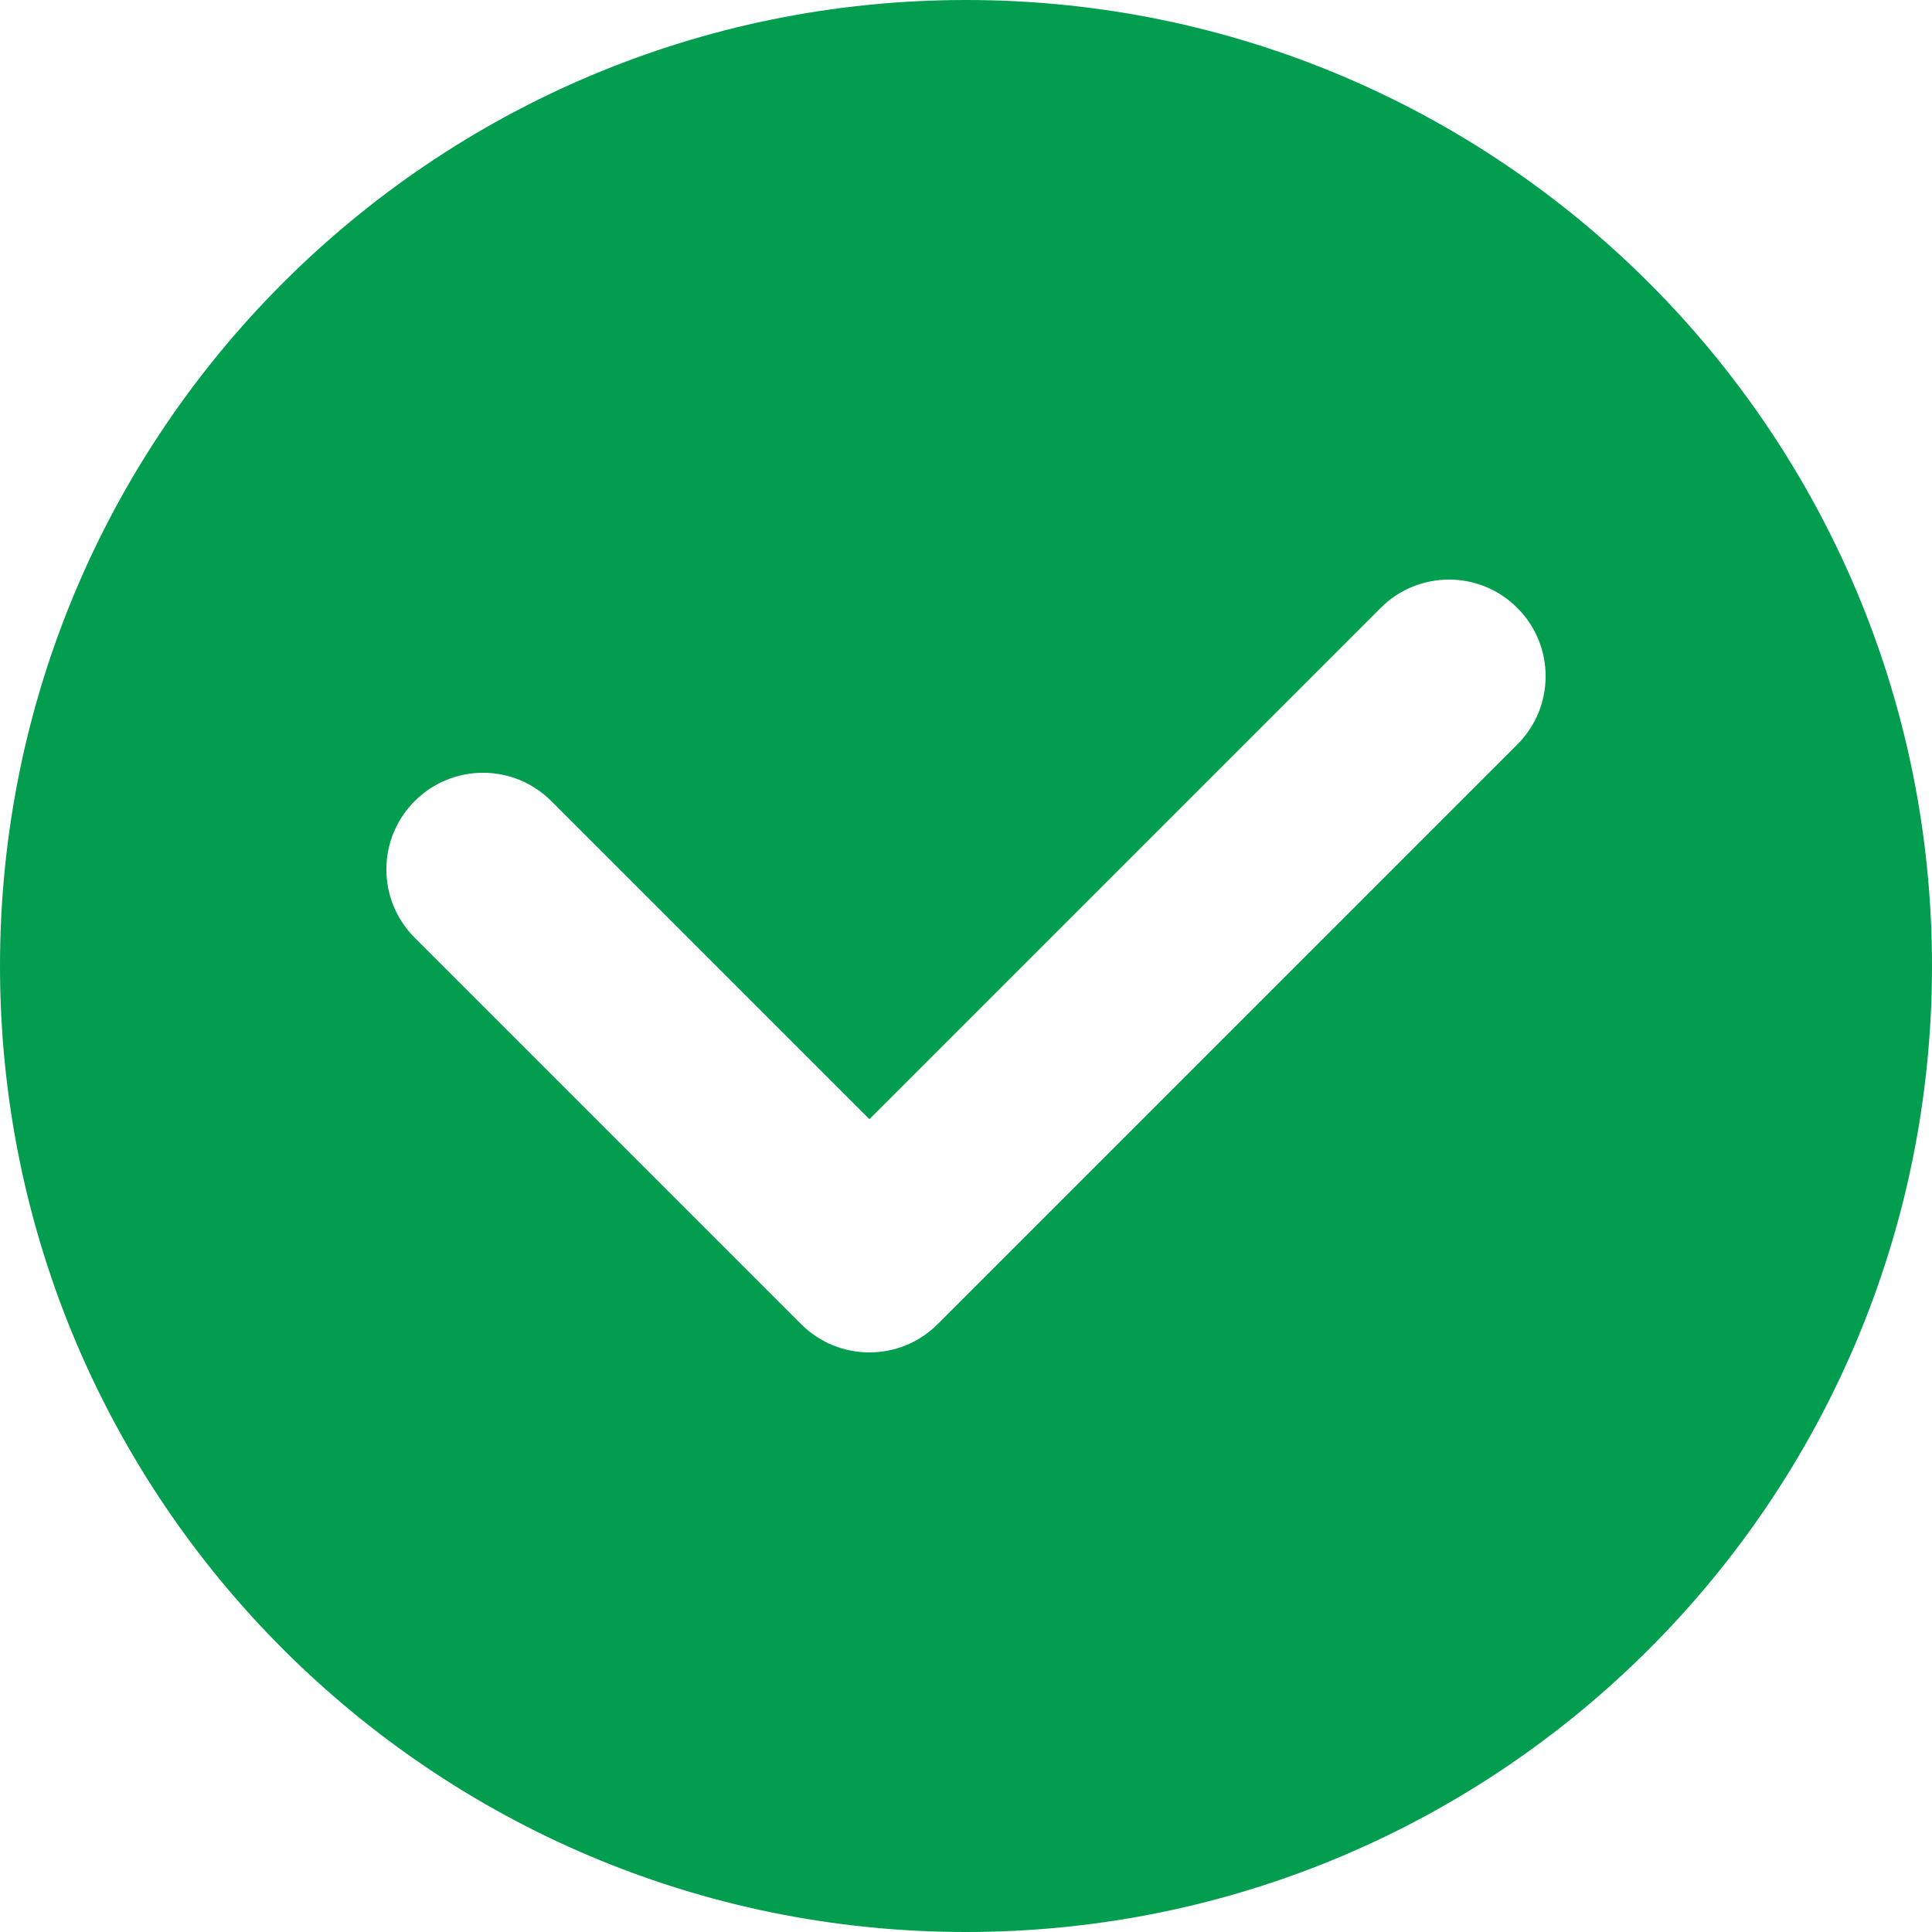
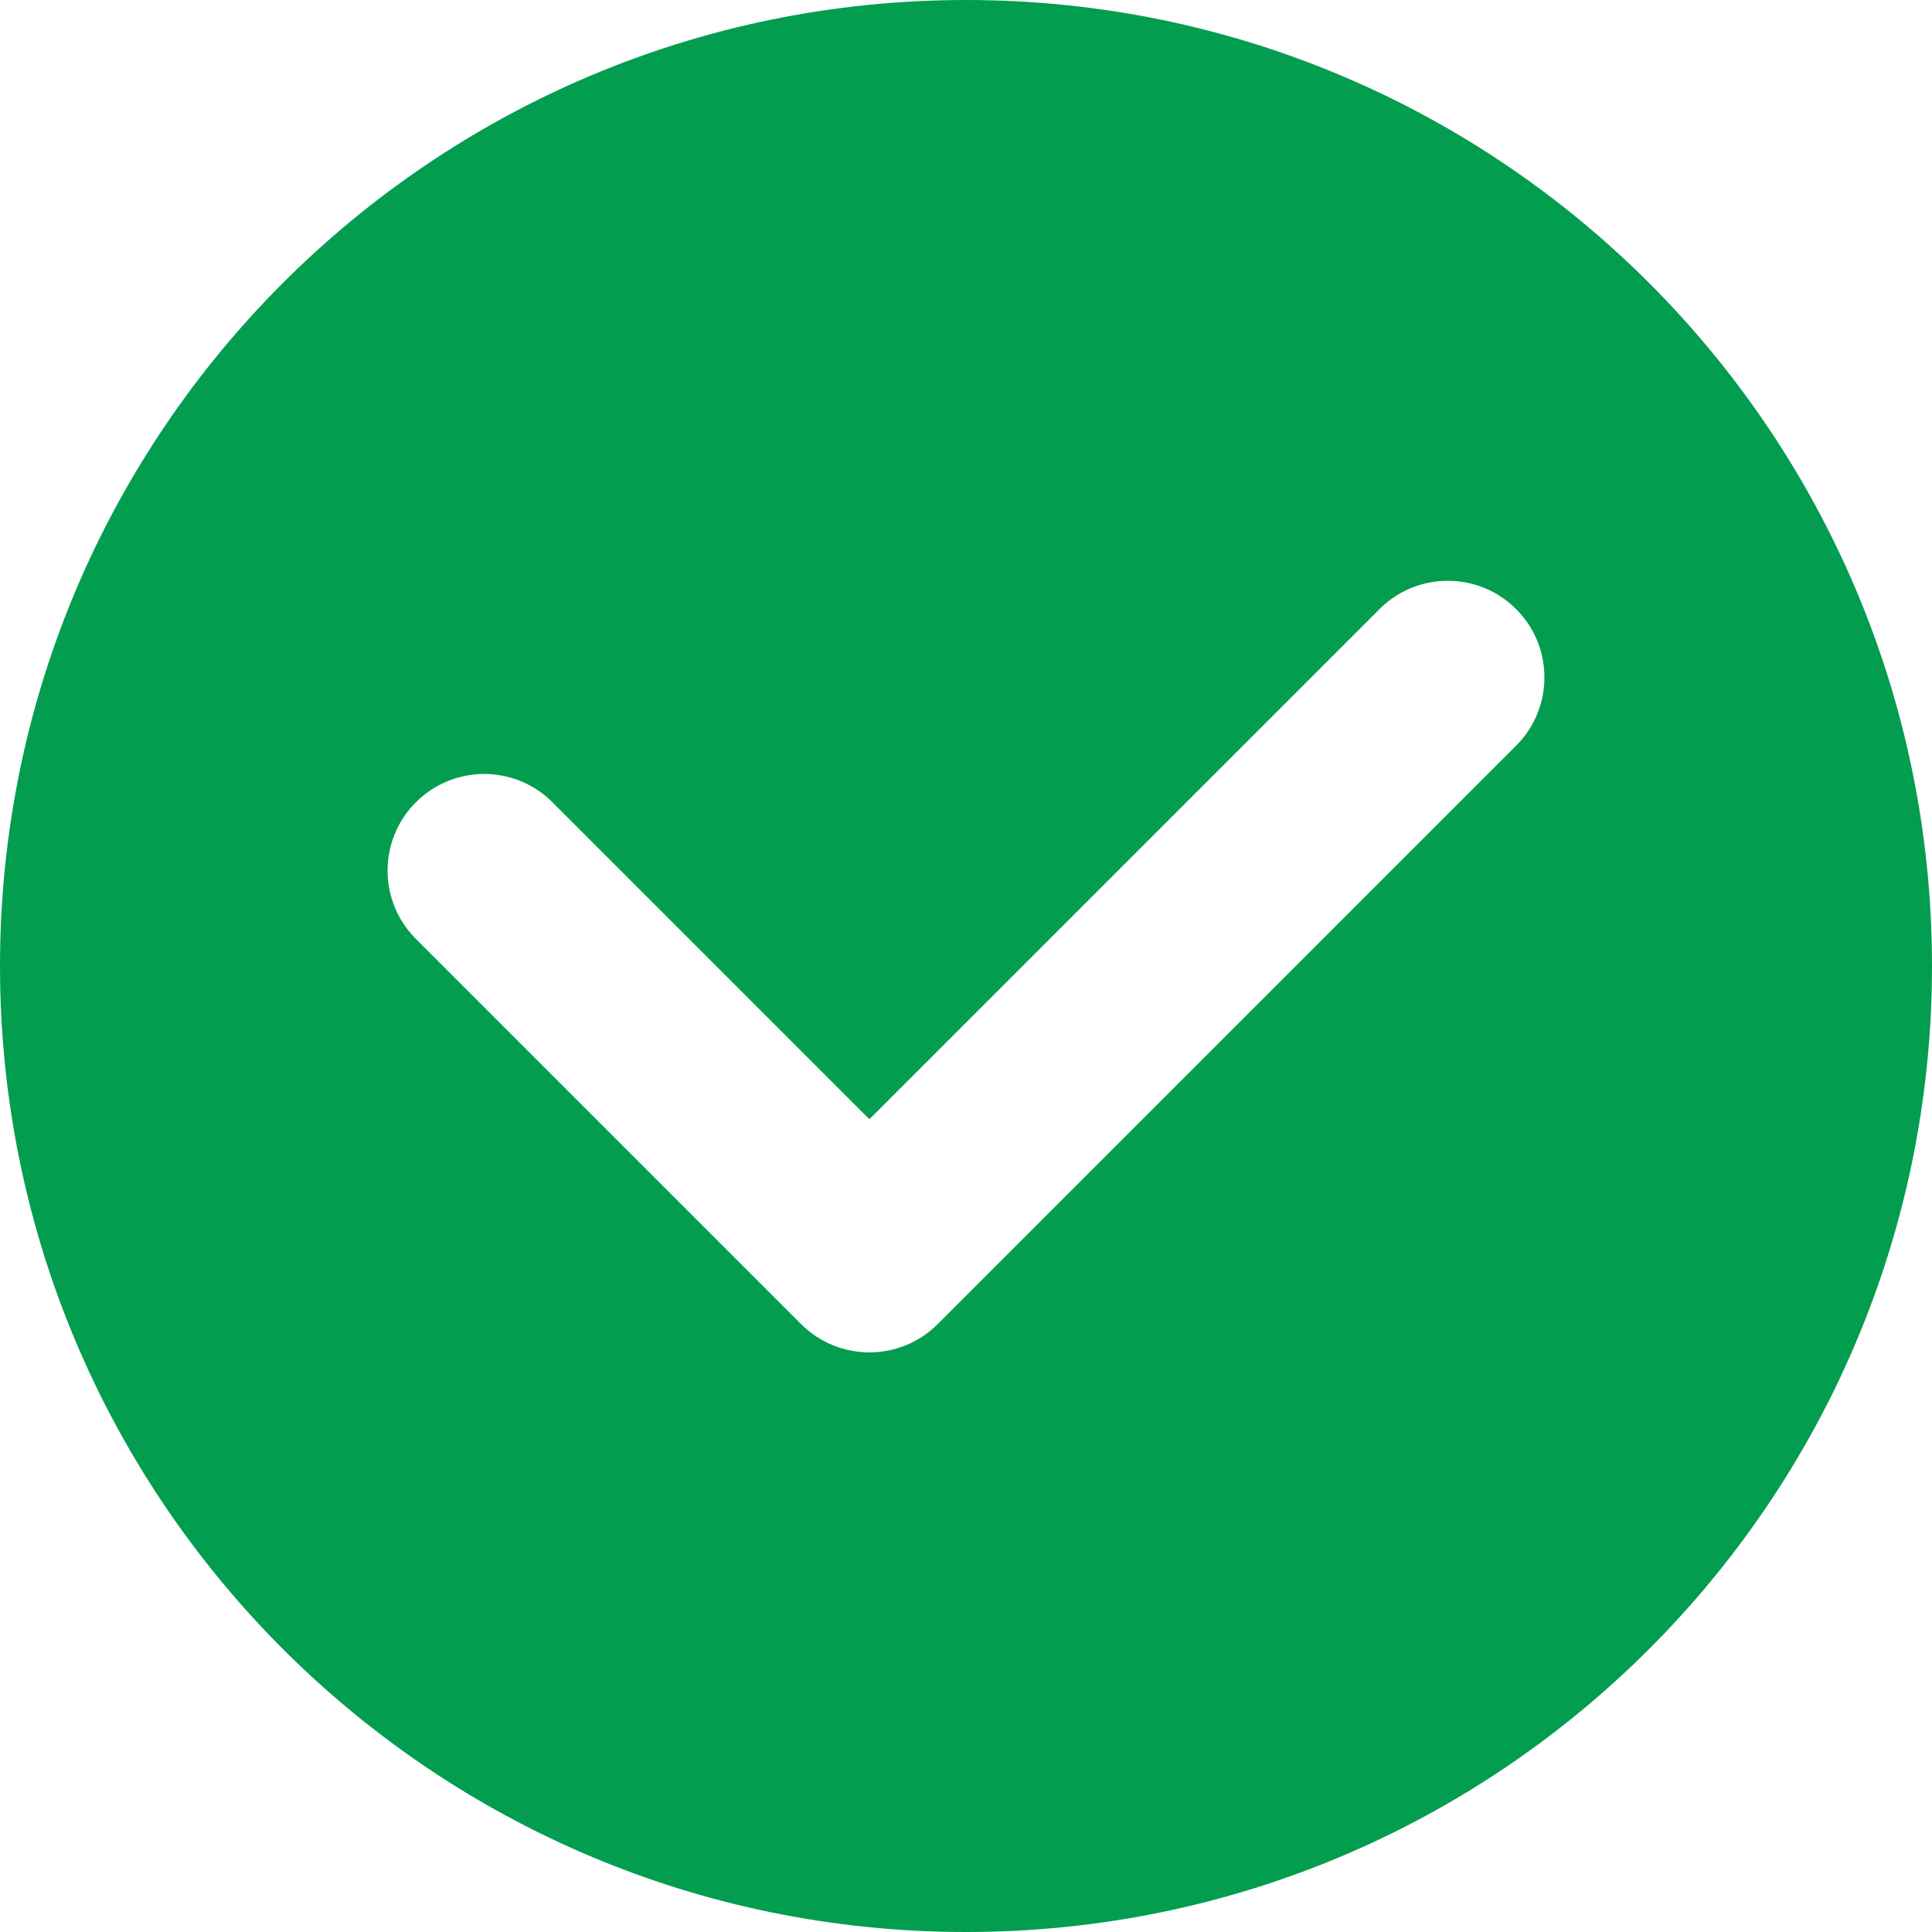
- <svg xmlns="http://www.w3.org/2000/svg" width="20" height="20" viewBox="0 0 20 20" fill="none">
-   <path fill-rule="evenodd" clip-rule="evenodd" d="M10 20C15.523 20 20 15.523 20 10C20 4.477 15.523 0 10 0C4.477 0 0 4.477 0 10C0 15.523 4.477 20 10 20ZM15.707 7.707C16.098 7.317 16.098 6.683 15.707 6.293C15.317 5.902 14.683 5.902 14.293 6.293L9 11.586L5.707 8.293C5.317 7.902 4.683 7.902 4.293 8.293C3.902 8.683 3.902 9.317 4.293 9.707L8.293 13.707C8.683 14.098 9.317 14.098 9.707 13.707L15.707 7.707Z" fill="#039D50" />
+ <svg xmlns="http://www.w3.org/2000/svg" width="20" height="20" fill="none">
+   <path fill-rule="evenodd" clip-rule="evenodd" d="M10 20c5.523 0 10-4.477 10-10S15.523 0 10 0 0 4.477 0 10s4.477 10 10 10zm5.707-12.293a1 1 0 00-1.414-1.414L9 11.586 5.707 8.293a1 1 0 00-1.414 1.414l4 4a1 1 0 001.414 0l6-6z" fill="#039D50" />
</svg>
